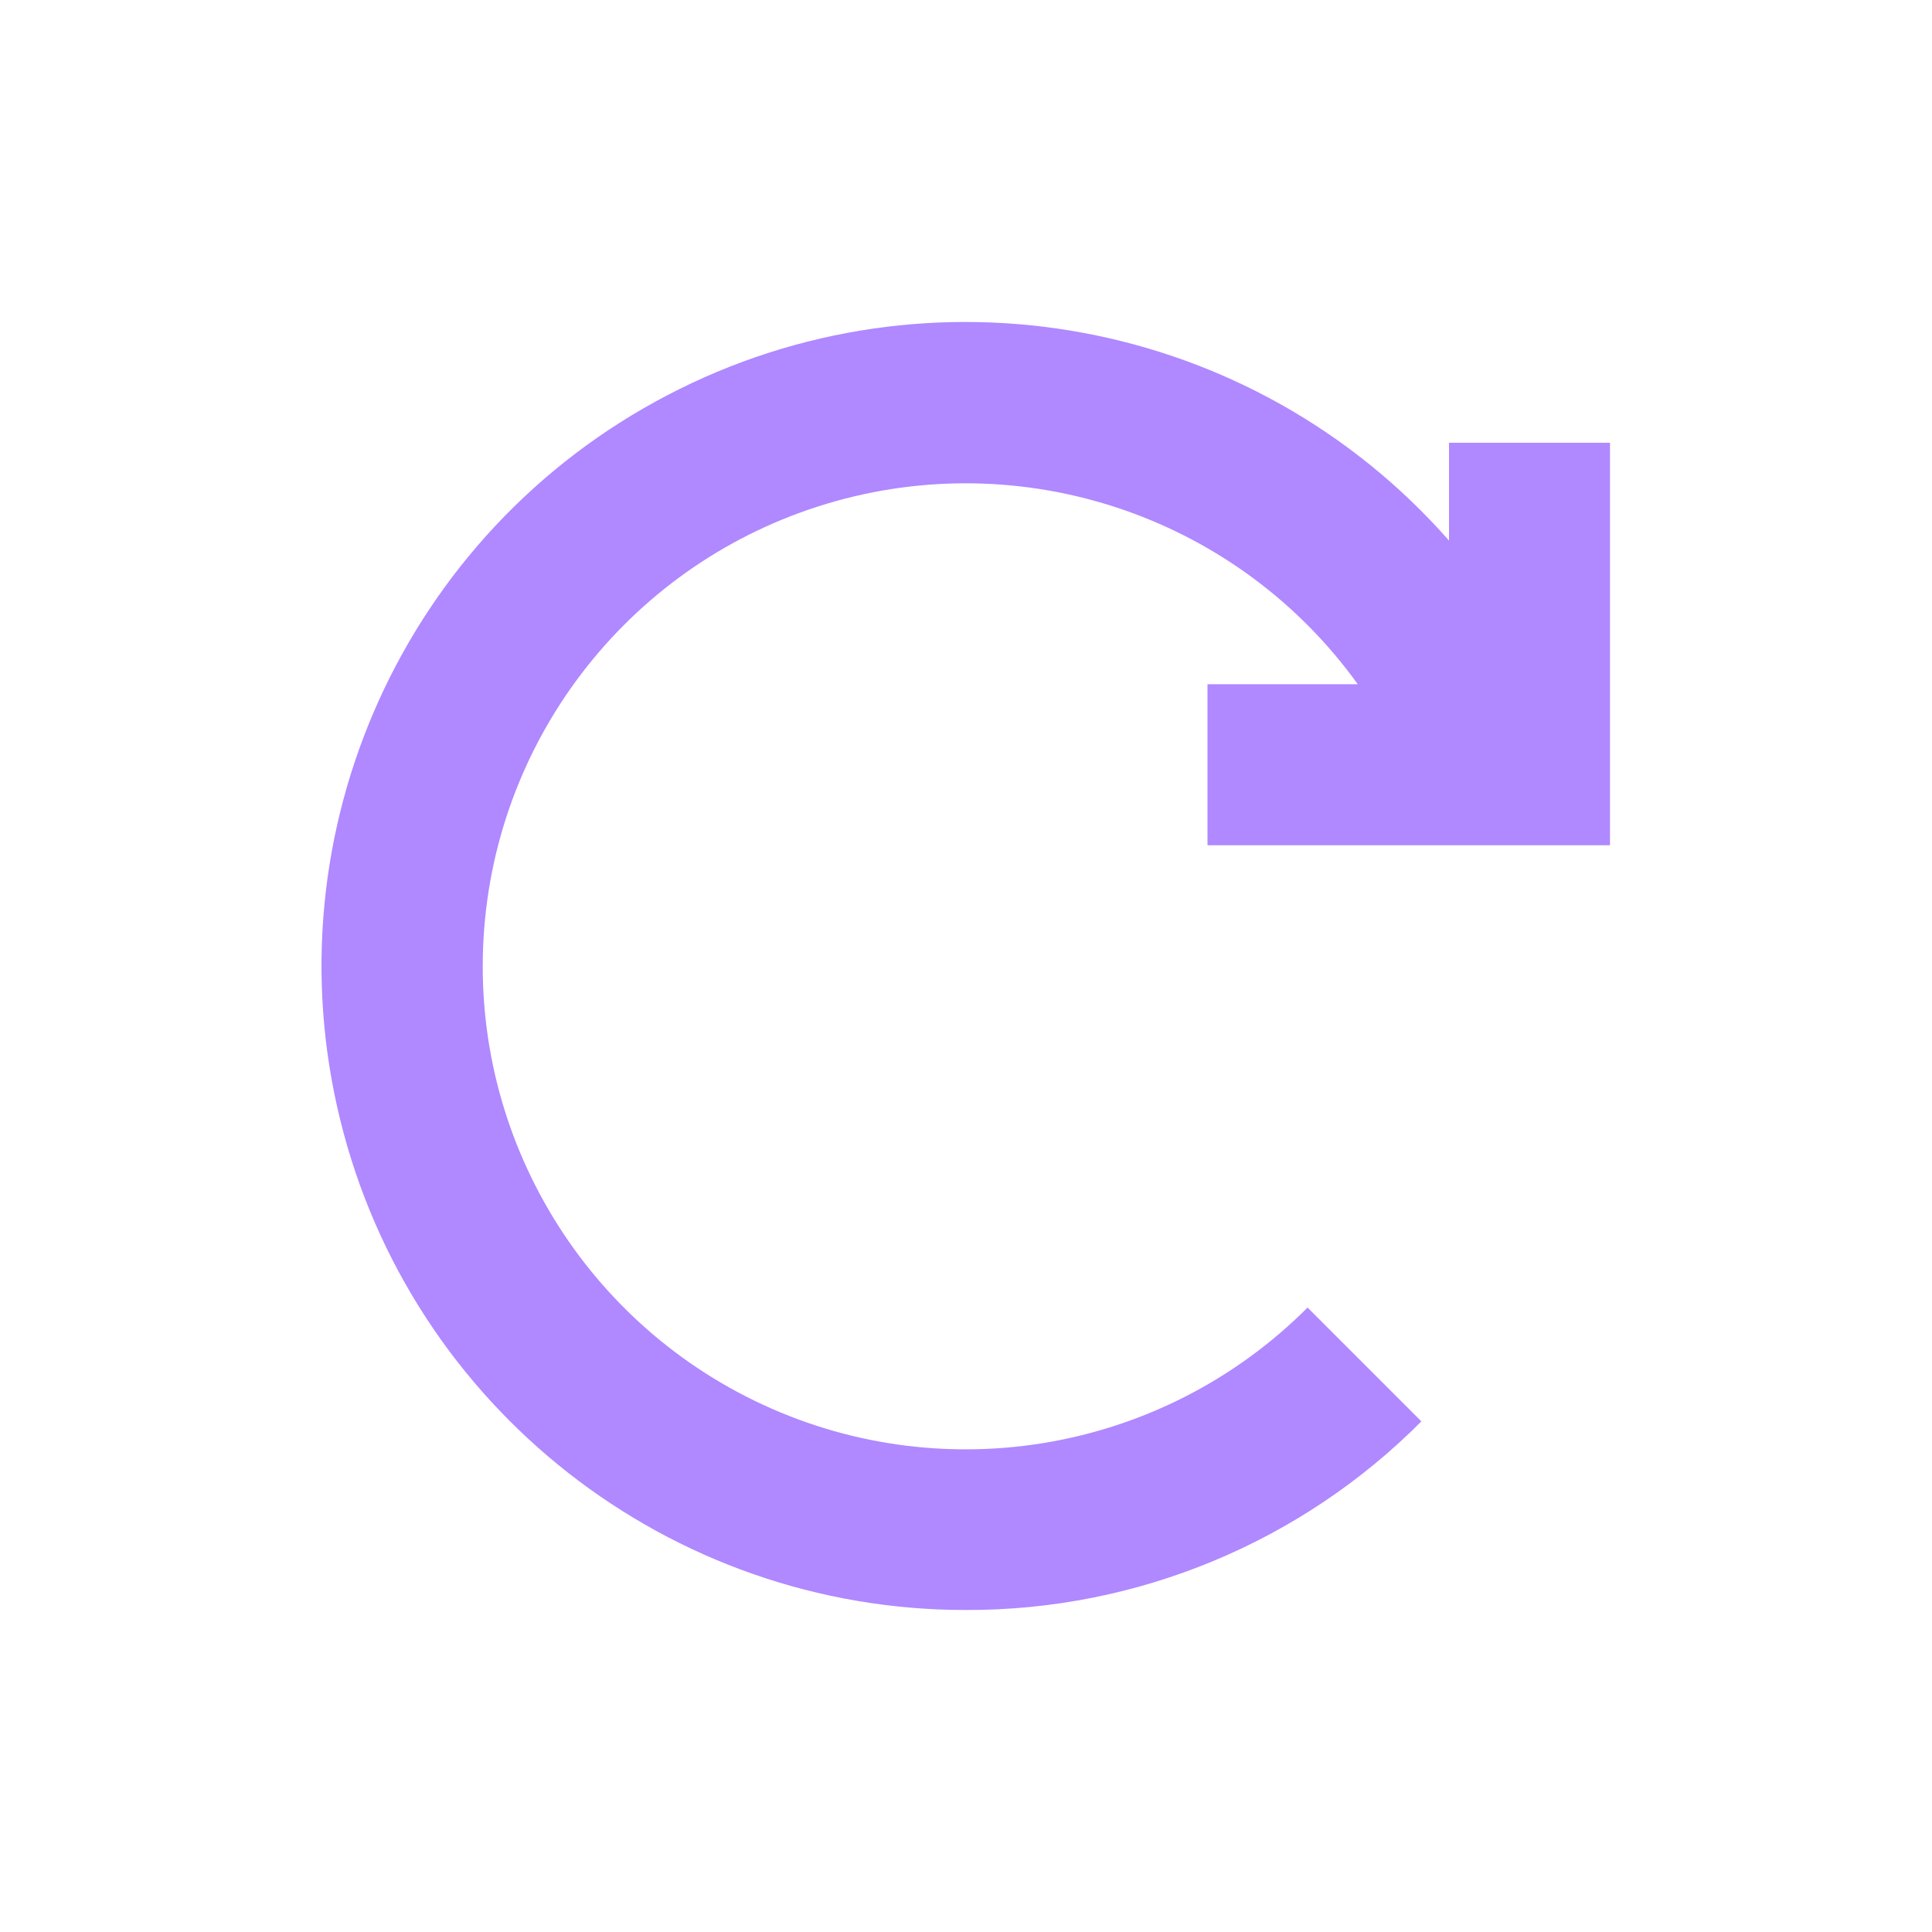
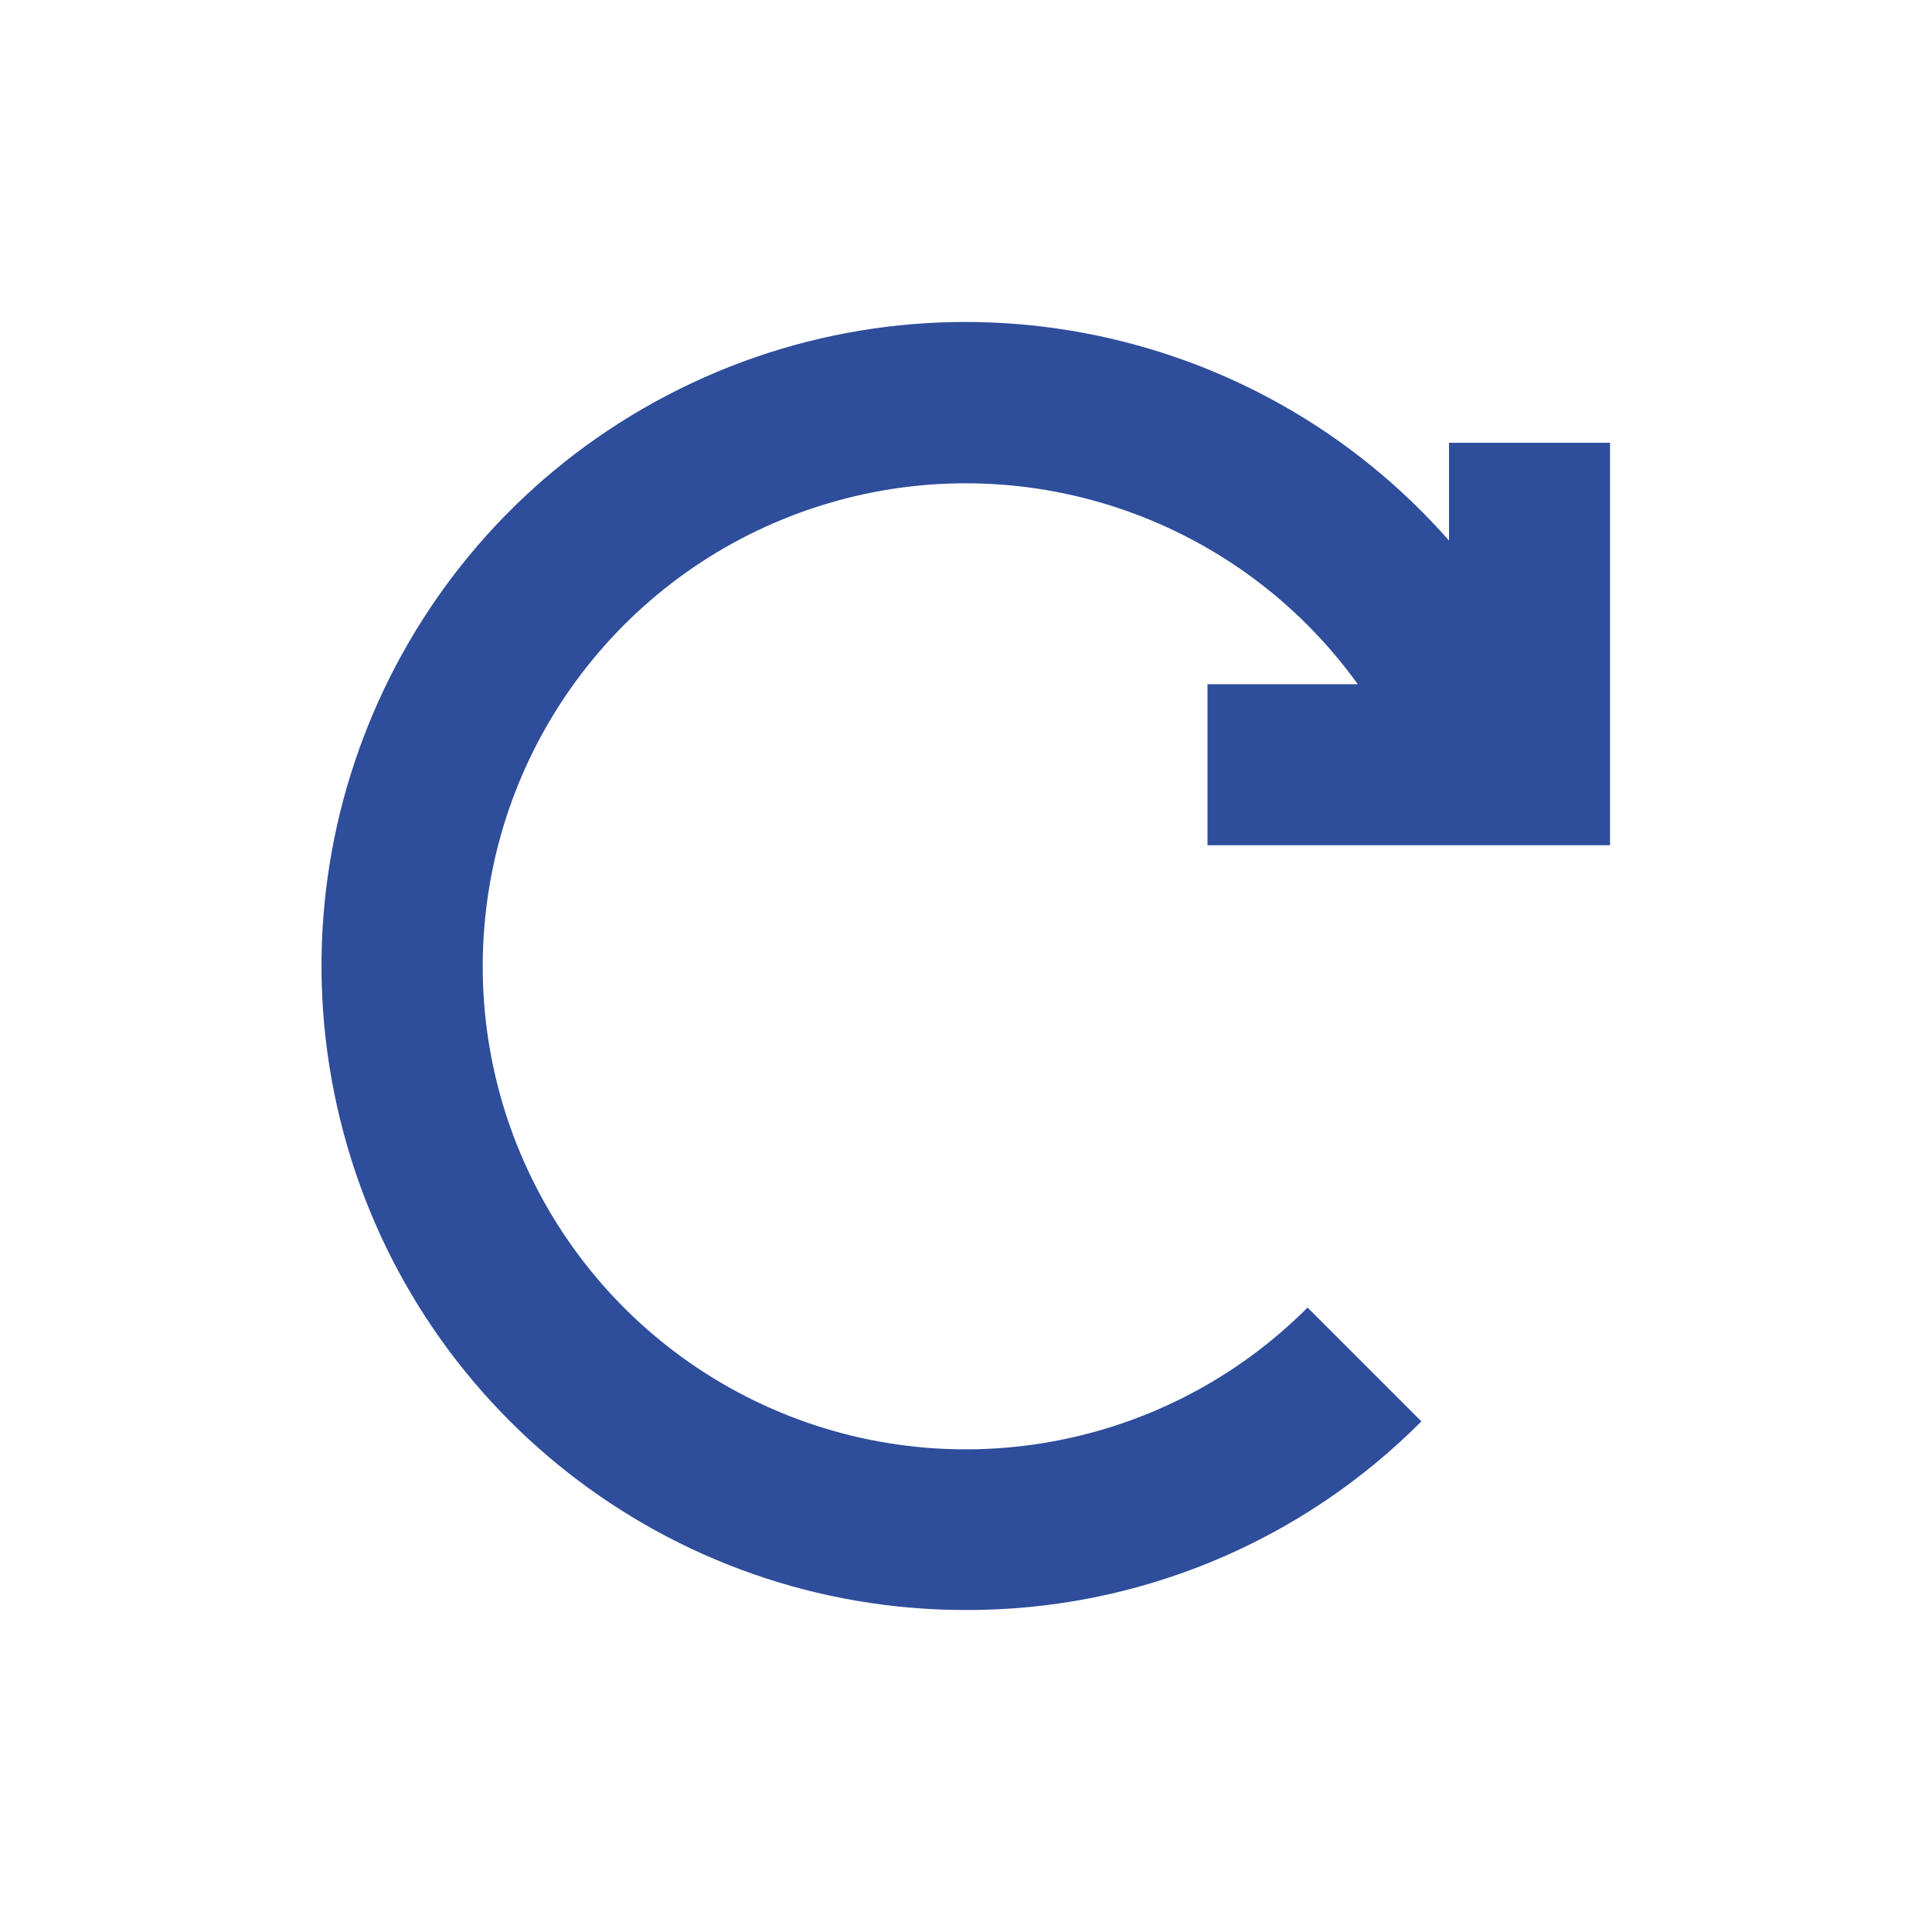
<svg xmlns="http://www.w3.org/2000/svg" width="24px" height="24px" viewBox="0 0 24 24" version="1.1">
  <g id="Artboard" stroke="none" stroke-width="1" fill="none" fill-rule="evenodd">
    <g id="ic-update-liliac" transform="translate(2, 2)">
      <polygon id="Rectangle_4642" points="0 0 20 0 20 20 0 20" />
-       <path d="M13,8.5 L18,8.5 L18,3.5 L16,3.5 L16,4.715 C13.566,1.949 9.557,1.203 6.291,2.909 C3.024,4.615 1.346,8.331 2.226,11.91 C3.105,15.488 6.315,18.003 10,18 C12.123,18.006 14.16,17.162 15.657,15.657 L14.243,14.243 C12.466,16.024 9.766,16.506 7.482,15.452 C5.198,14.397 3.814,12.03 4.016,9.522 C4.218,7.014 5.963,4.899 8.387,4.224 C10.81,3.549 13.398,4.458 14.867,6.5 L13,6.5 L13,8.5 Z" id="Path_18962" fill="#B088FF" fill-rule="nonzero" />
+       <path d="M13,8.5 L18,8.5 L18,3.5 L16,3.5 L16,4.715 C13.566,1.949 9.557,1.203 6.291,2.909 C3.024,4.615 1.346,8.331 2.226,11.91 C3.105,15.488 6.315,18.003 10,18 C12.123,18.006 14.16,17.162 15.657,15.657 L14.243,14.243 C12.466,16.024 9.766,16.506 7.482,15.452 C5.198,14.397 3.814,12.03 4.016,9.522 C4.218,7.014 5.963,4.899 8.387,4.224 C10.81,3.549 13.398,4.458 14.867,6.5 L13,6.5 L13,8.5 Z" id="Path_18962" fill="#2e4d9b" fill-rule="nonzero" />
    </g>
  </g>
</svg>
